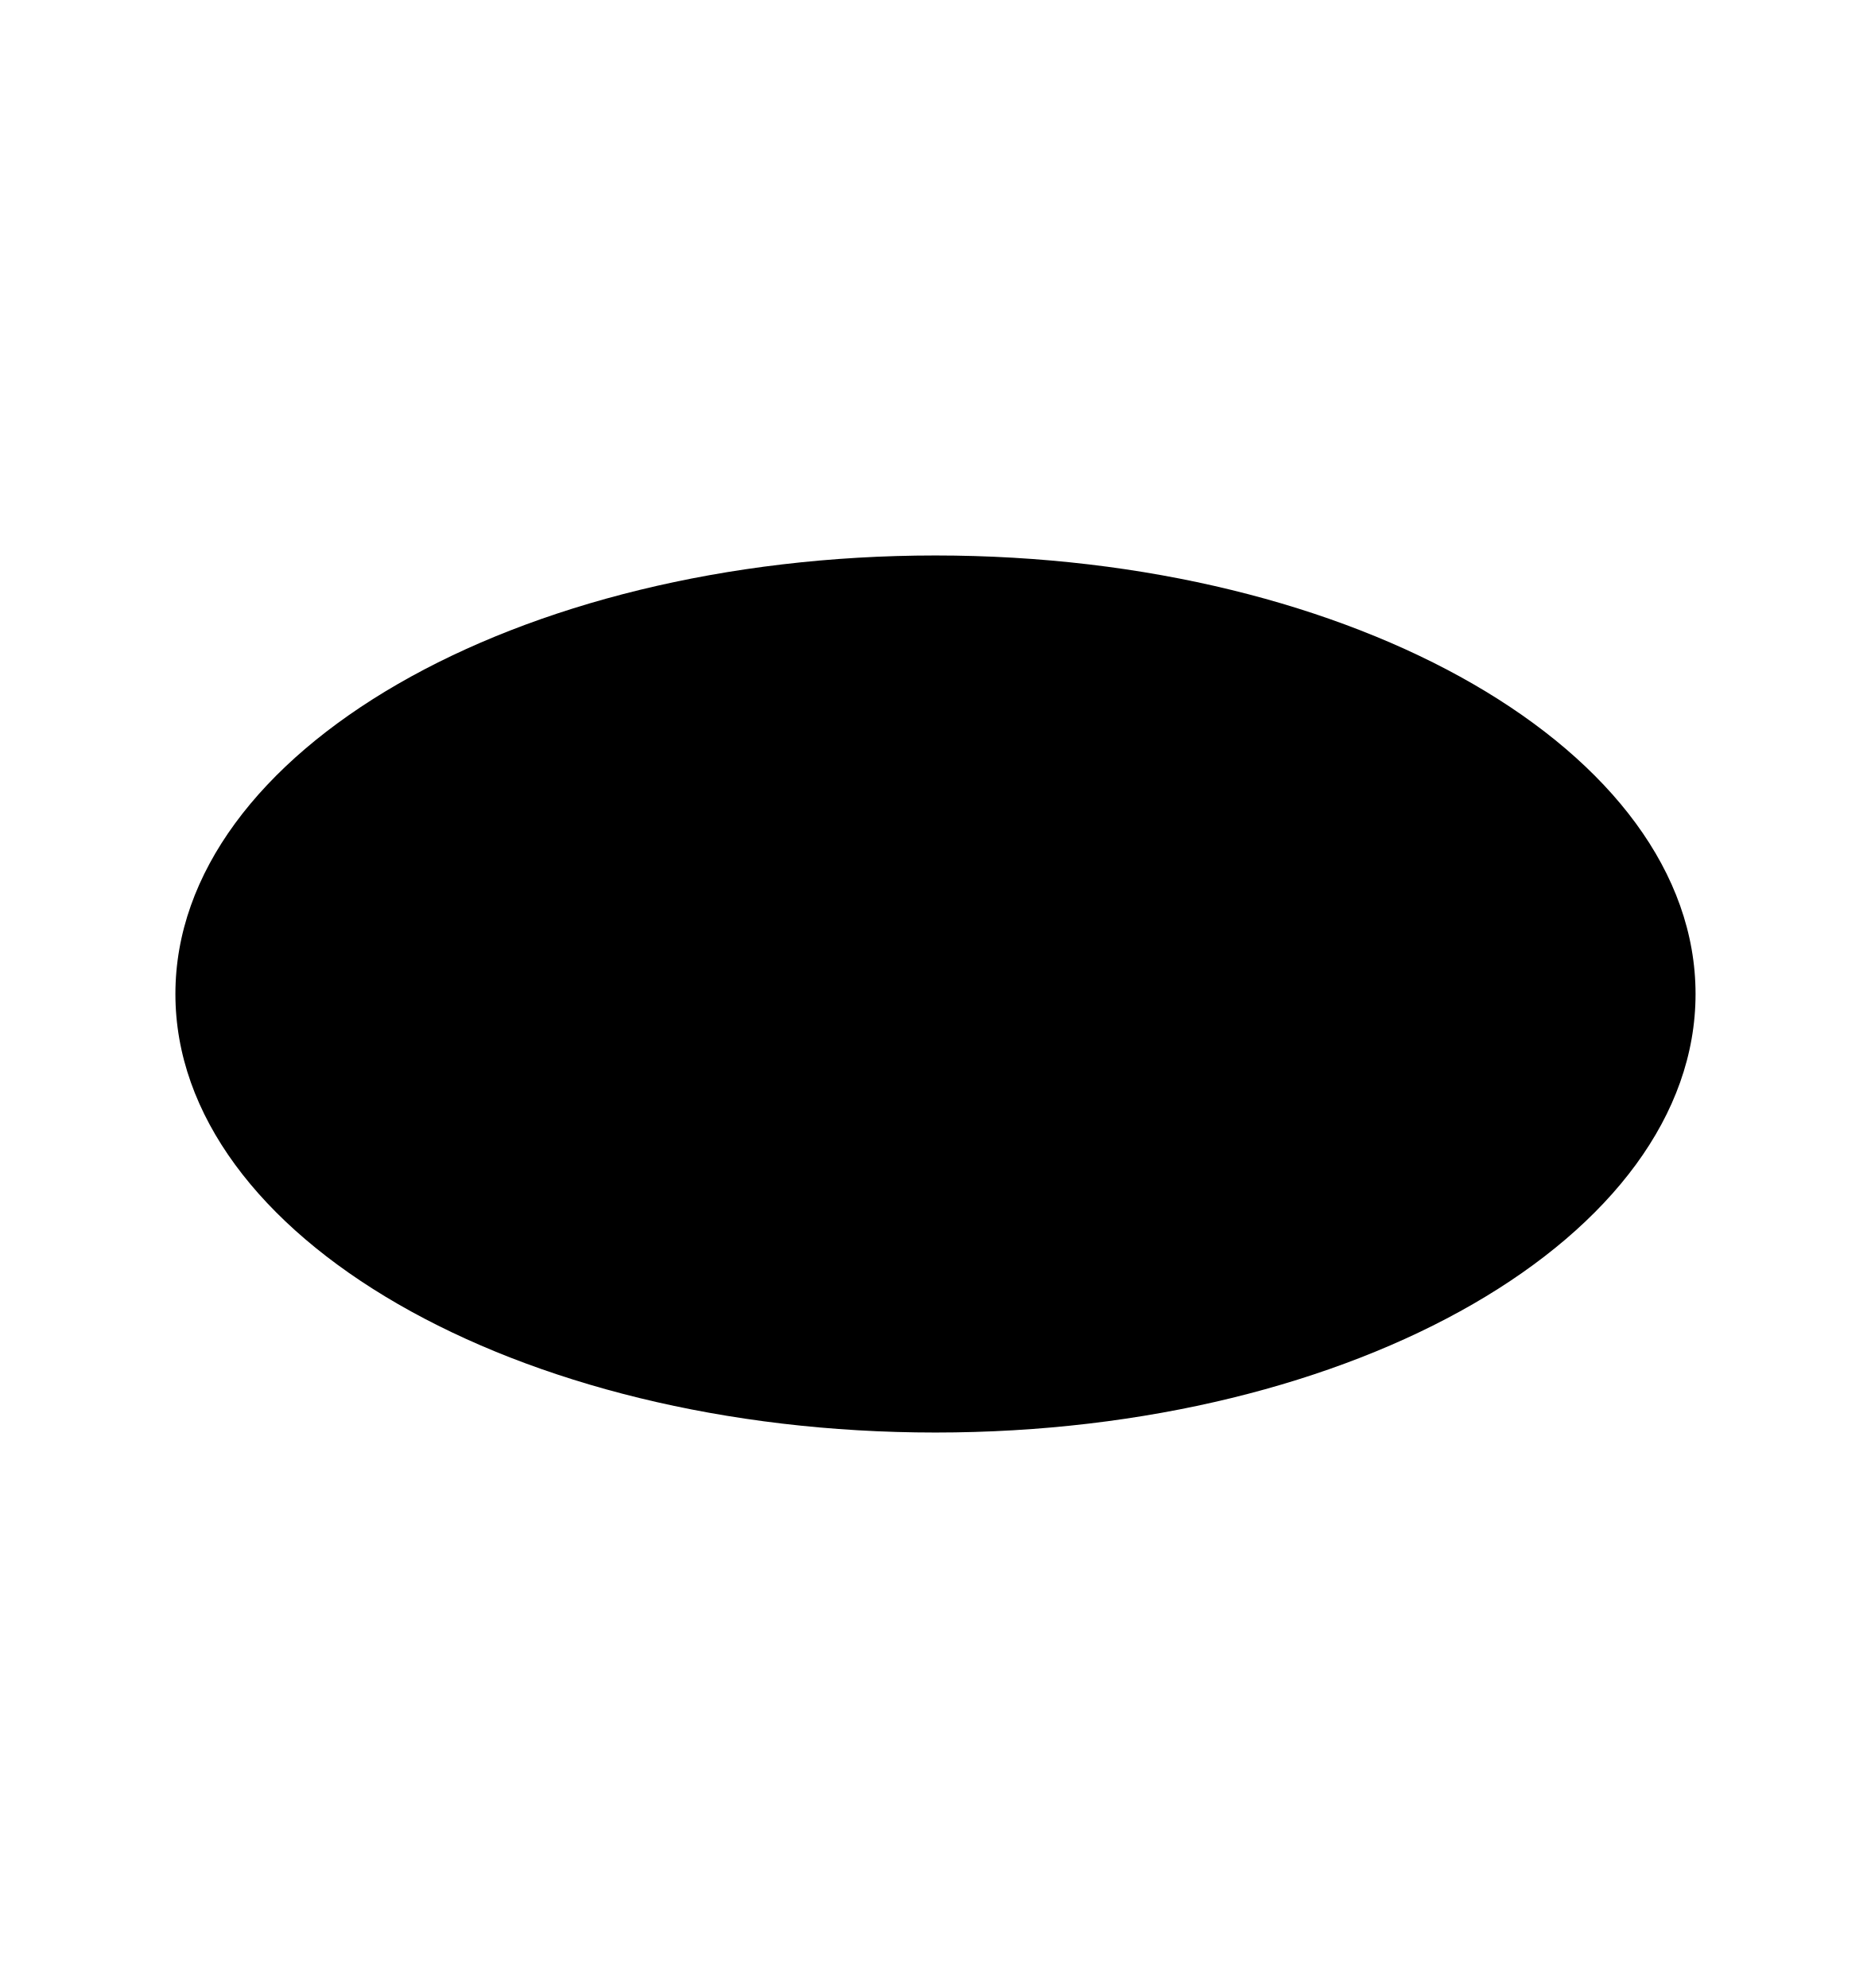
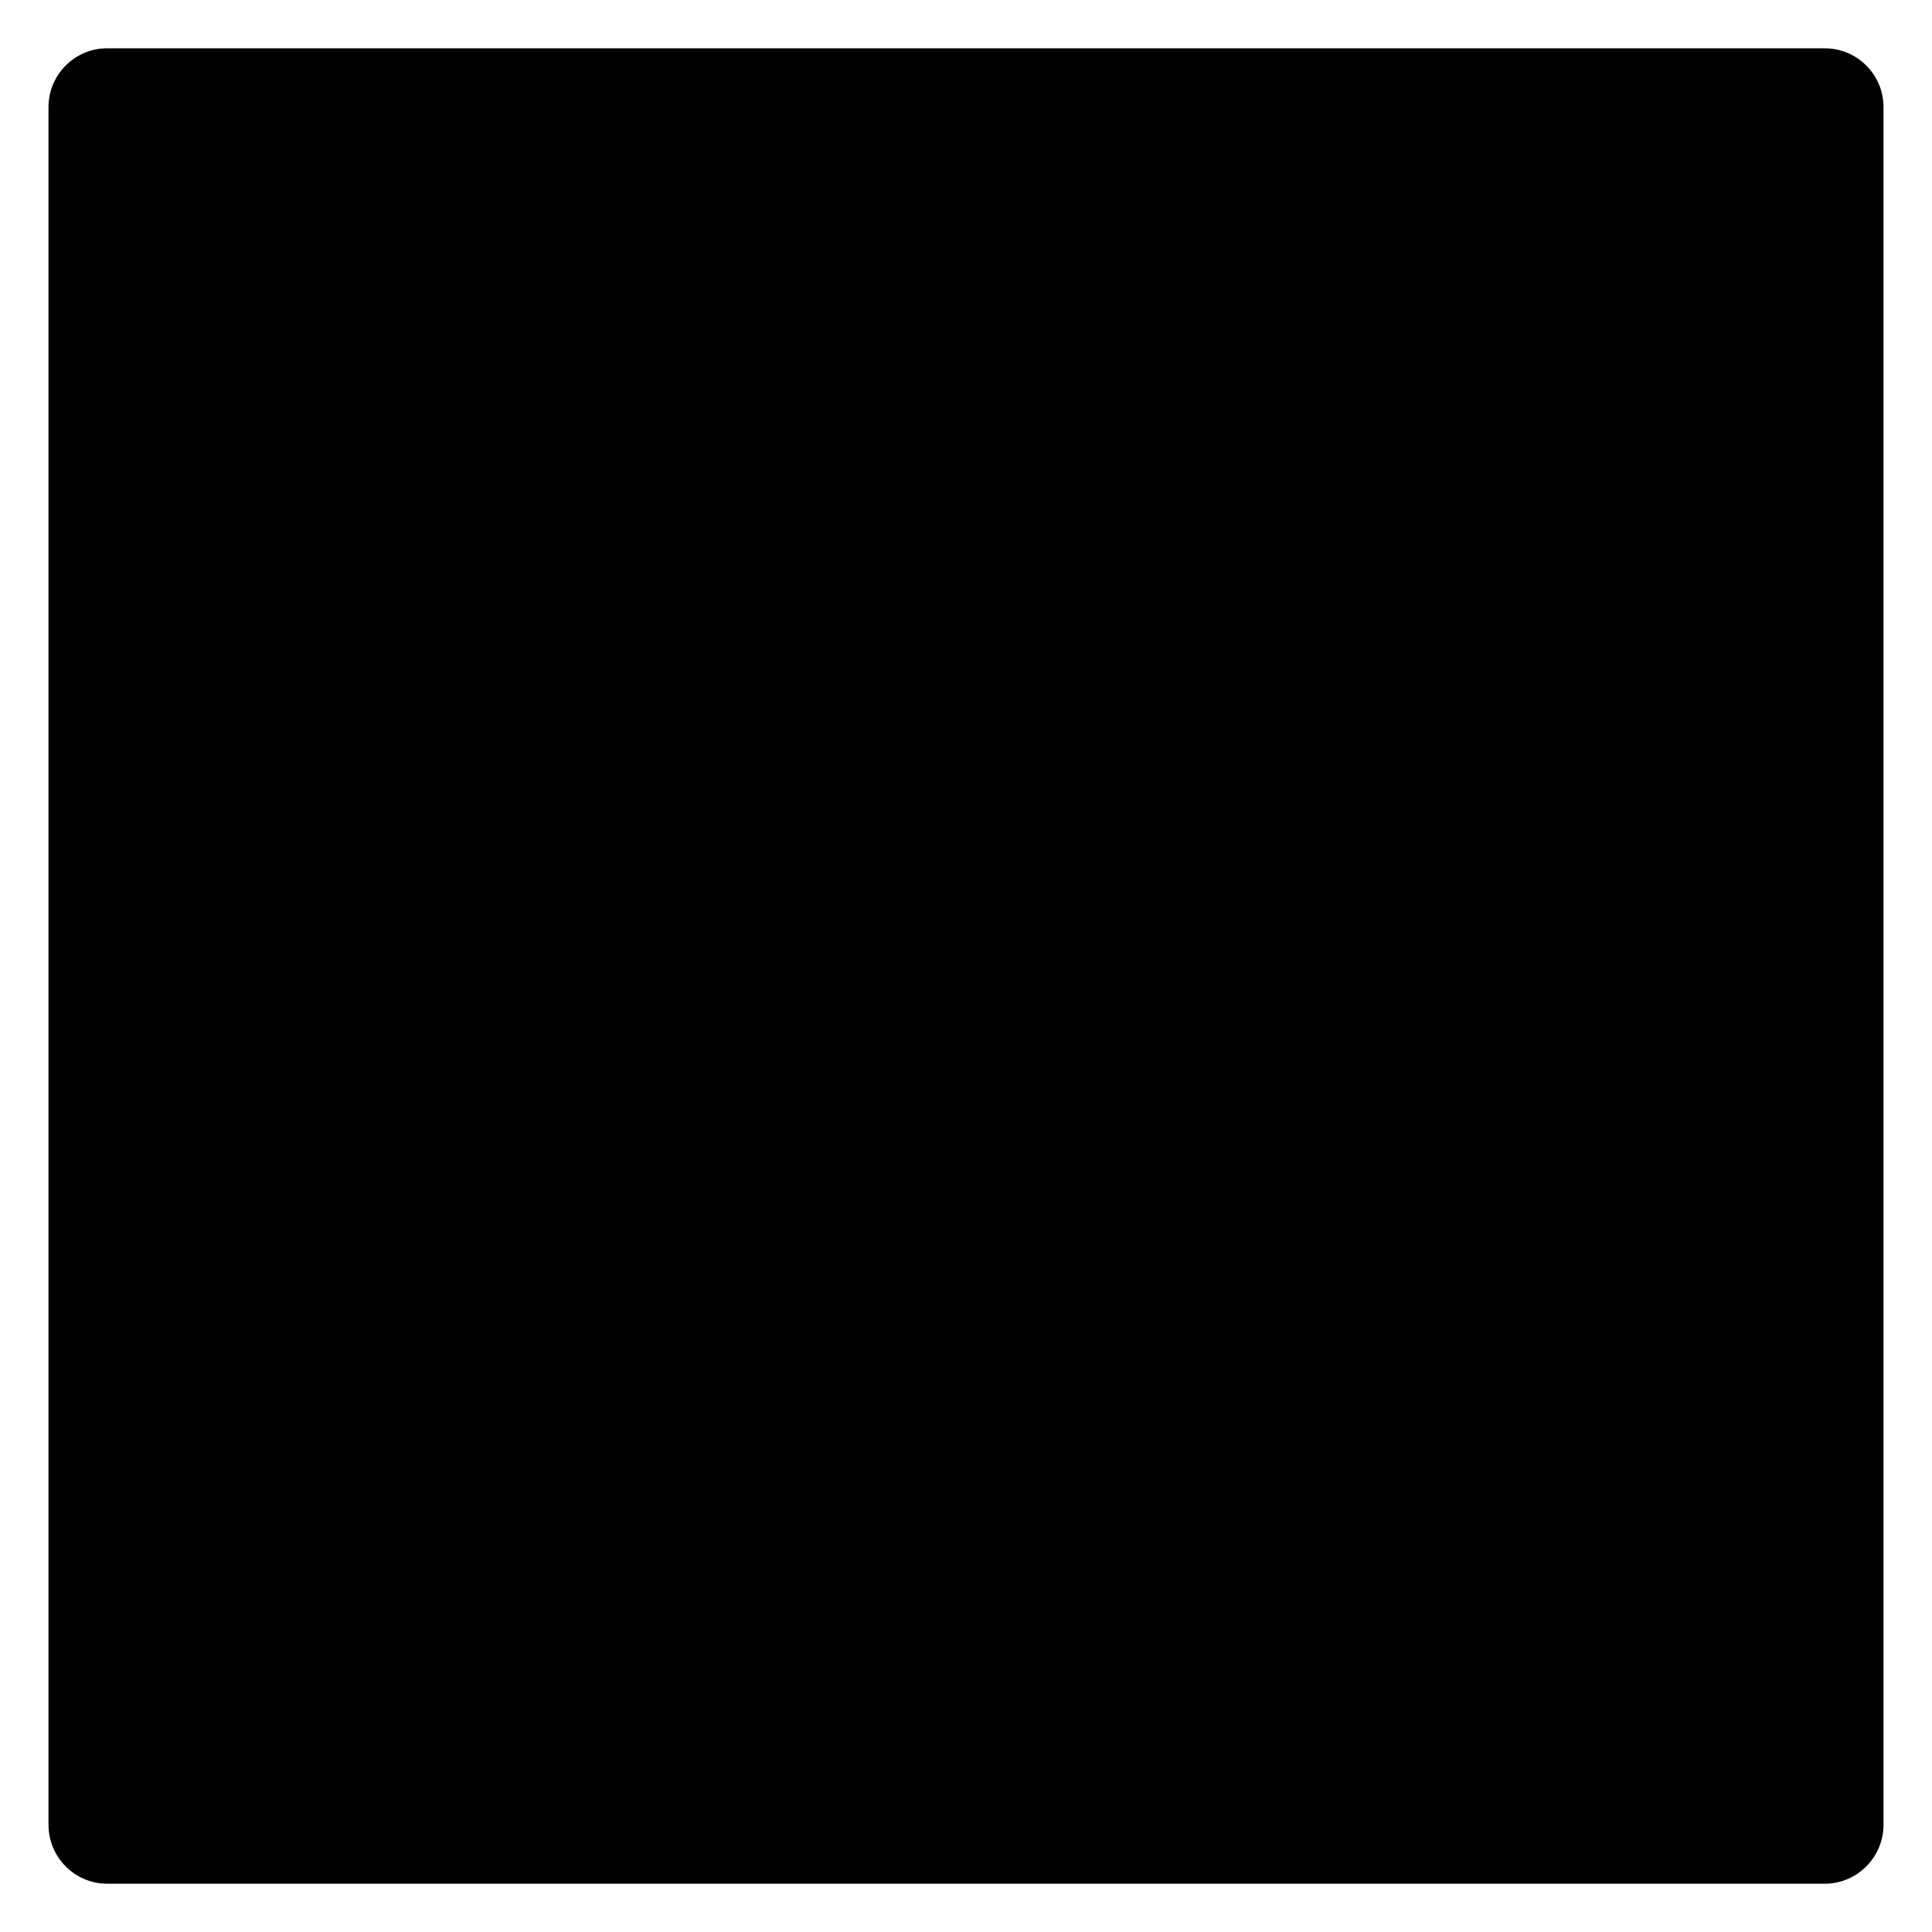
- <svg xmlns="http://www.w3.org/2000/svg" width="32" height="34" viewBox="0 0 32 34">
-   <ellipse cx="16" cy="17" rx="13" ry="7.5" fill="{{background}}" stroke="{{stroke}}" stroke-width="{{strokeWidth}}" />
+ <svg xmlns="http://www.w3.org/2000/svg" viewBox="0 0 100 100">
+   <path id="background" fill="{{background}}" d="M97.49,49.997V5.543c0-1.679-1.364-3.043-3.043-3.043H5.541C3.874,2.5,2.51,3.864,2.51,5.543v44.454v44.453c0,1.679,1.364,3.051,3.031,3.051h88.906c1.679,0,3.043-1.372,3.043-3.051V49.997z" />
+   <path id="outline" fill="none" stroke="{{stroke}}" stroke-width="{{strokeWidth}}" d="M97.49,49.997V5.543c0-1.679-1.364-3.043-3.043-3.043H5.541C3.874,2.5,2.51,3.864,2.51,5.543v44.454v44.453c0,1.679,1.364,3.051,3.031,3.051h88.906c1.679,0,3.043-1.372,3.043-3.051V49.997z" />
</svg>
